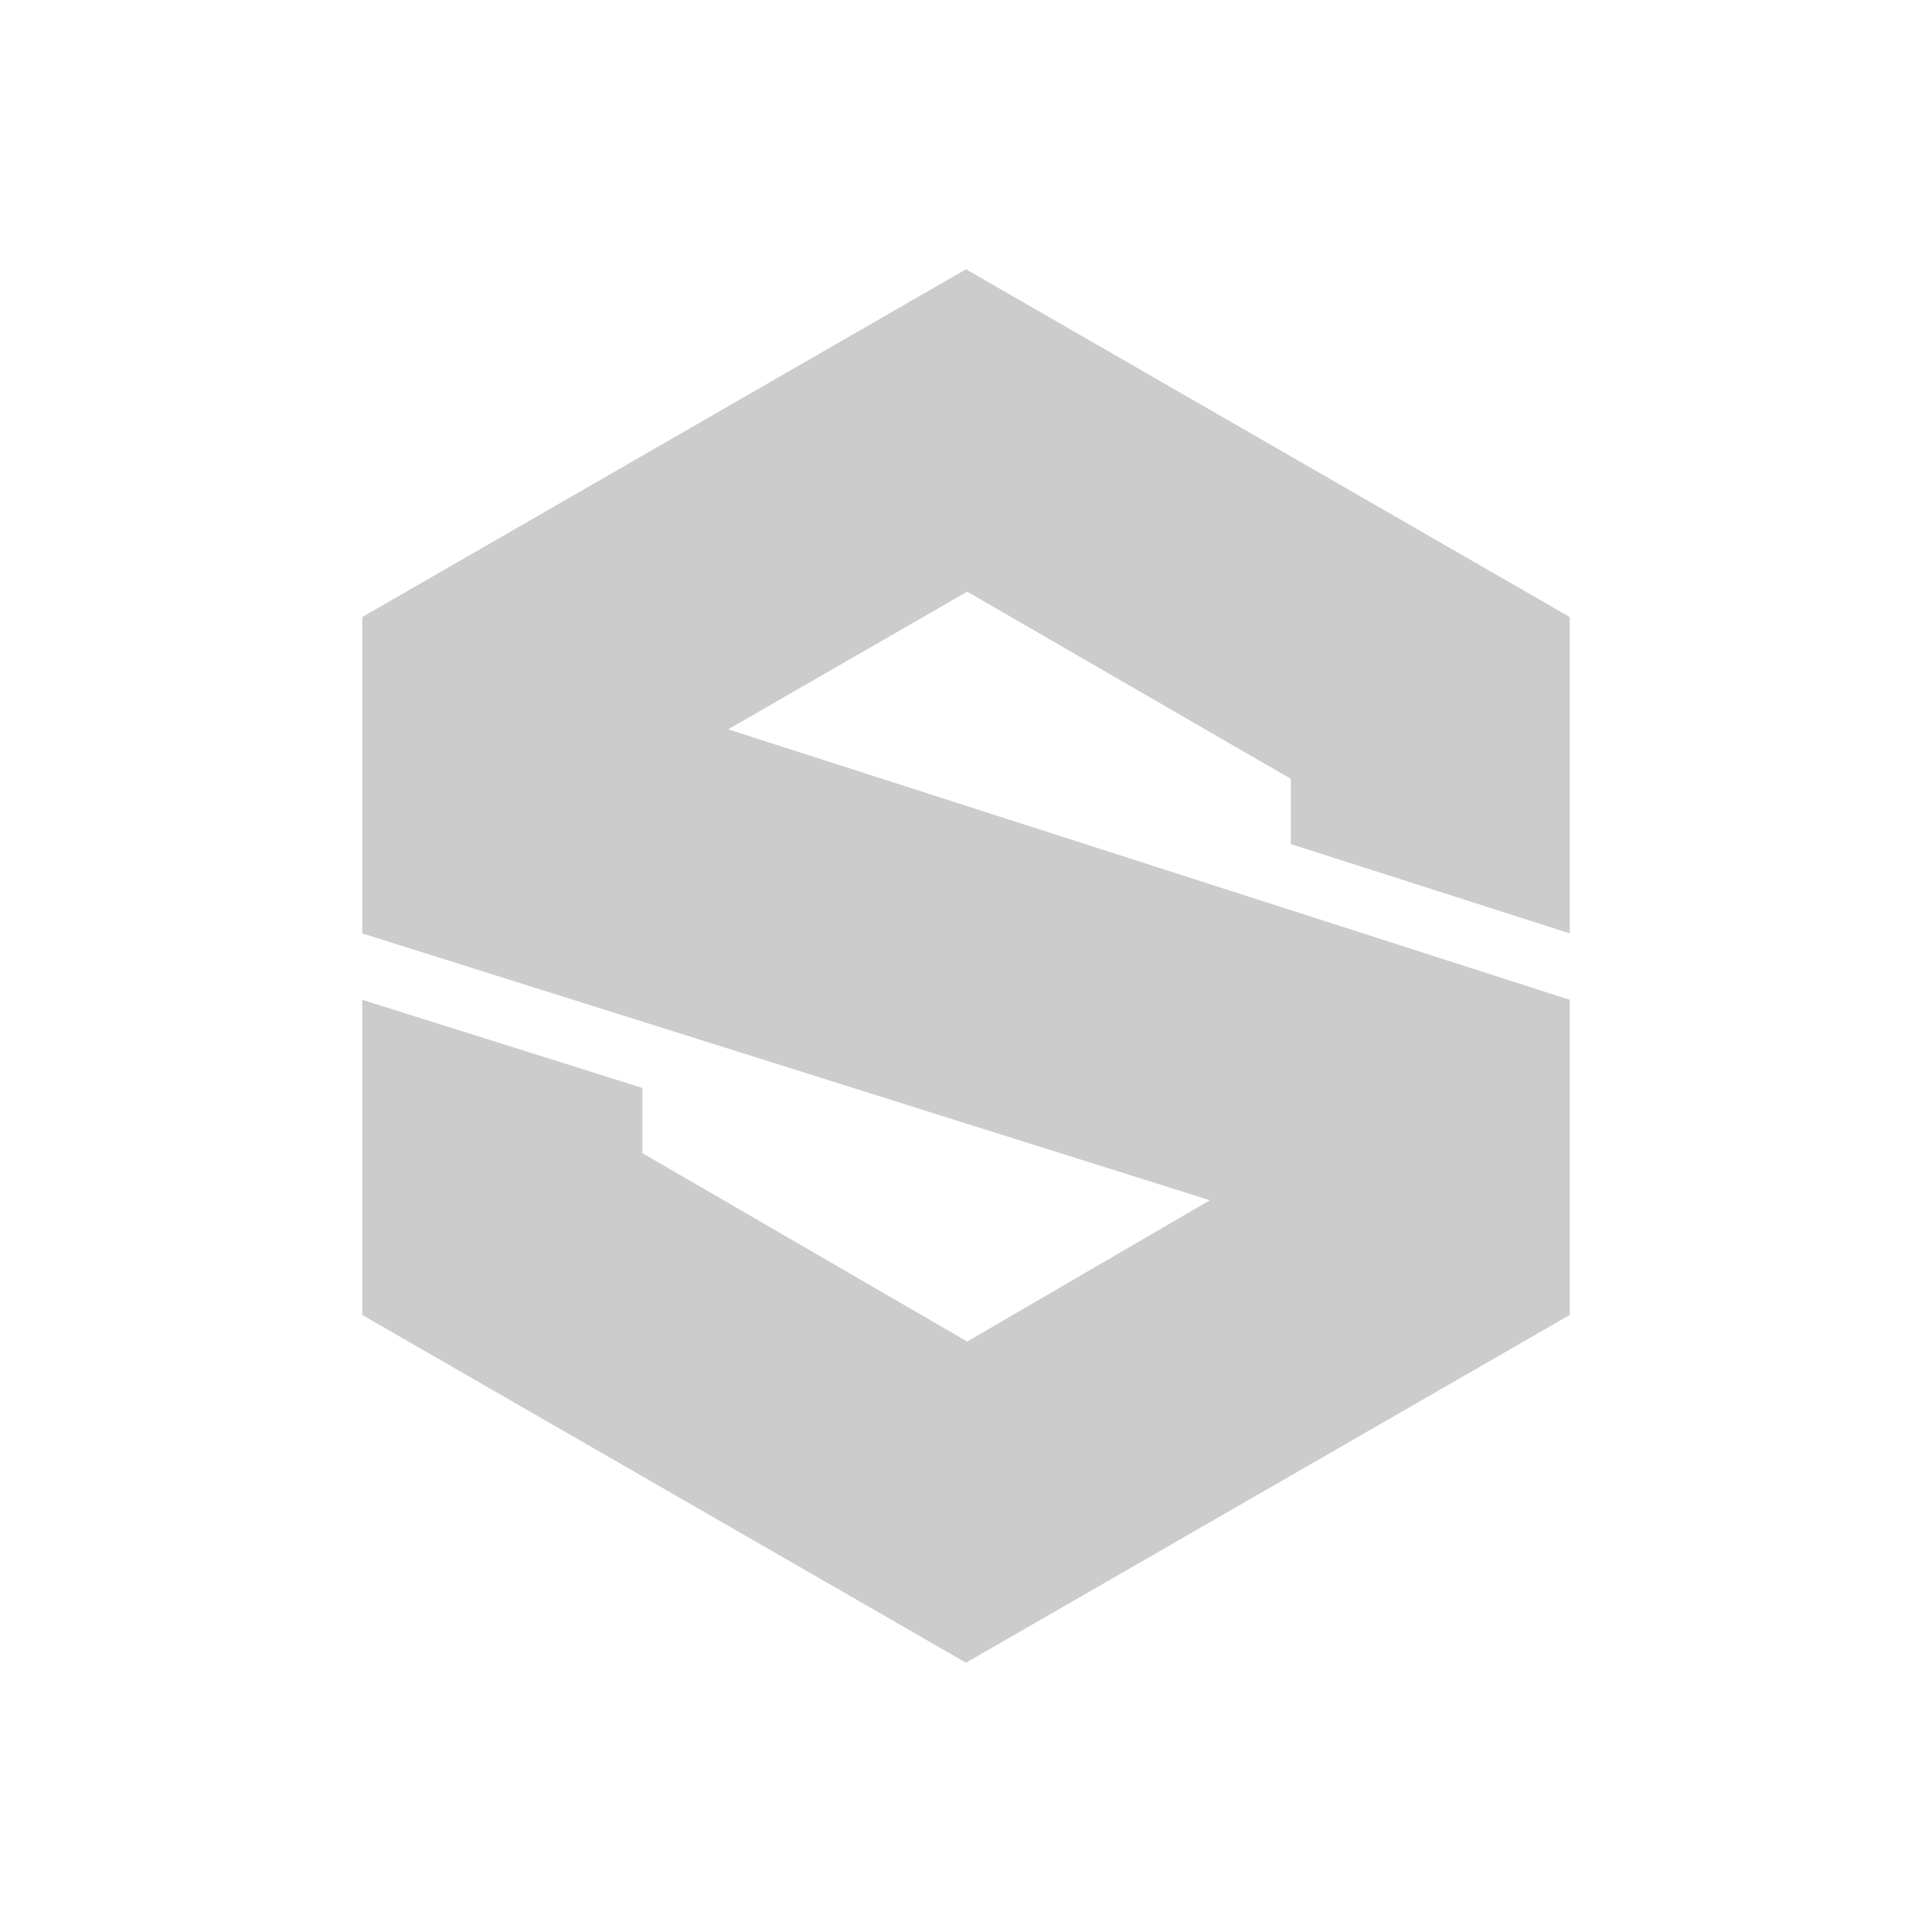
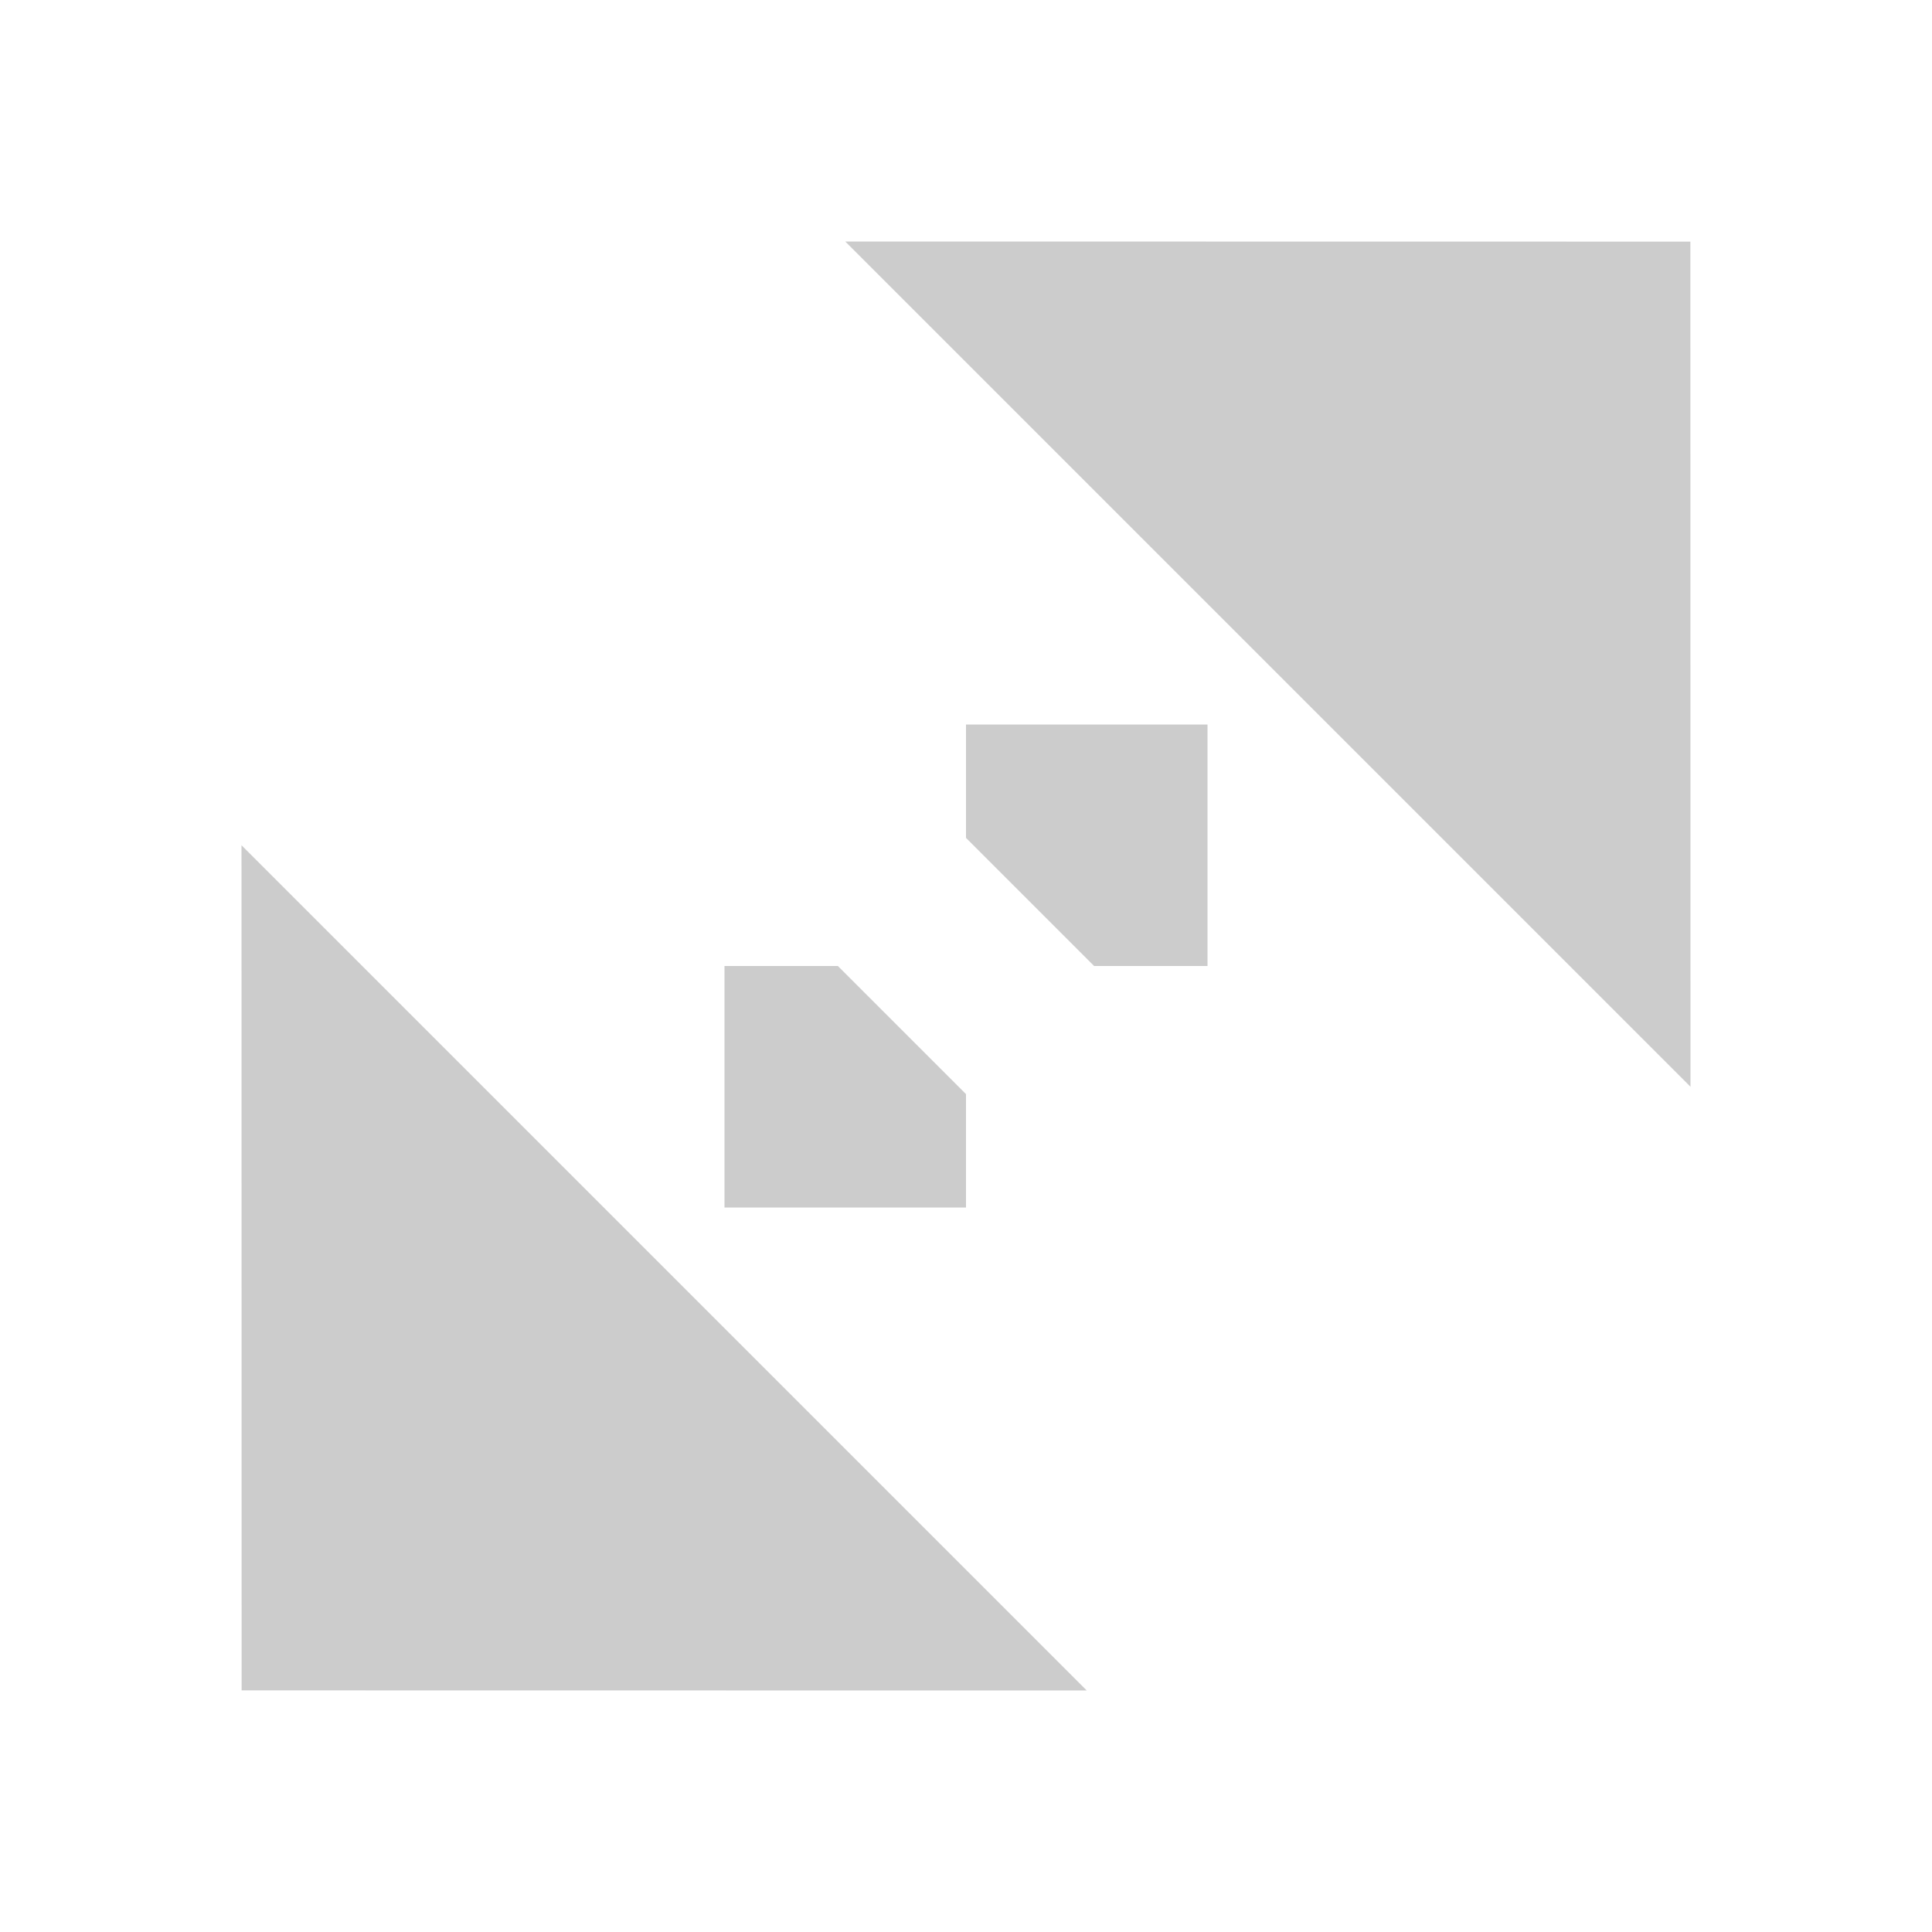
- <svg xmlns="http://www.w3.org/2000/svg" viewBox="0 0 16 16">
-   <g id="Layer_2" data-name="Layer 2">
-     <g id="New_Icons" data-name="New Icons">
-       <g id="Livelink_idle">
-         <g id="effects_substance">
-           <polygon id="effects_substance-2" data-name="effects_substance" points="3 5.11 8 2.23 13 5.11 13 7.73 10.69 6.99 10.69 6.45 8.01 4.9 6.03 6.04 13 8.28 13 10.89 8 13.77 3 10.89 3 8.28 5.32 9.01 5.32 9.55 8.01 11.11 10.02 9.94 3 7.73 3 5.11" style="fill:#ccc" />
-           <rect width="16" height="16" style="fill:none" />
-         </g>
-       </g>
-     </g>
-   </g>
+ <svg xmlns="http://www.w3.org/2000/svg" width="16" height="16" viewBox="0 0 16 16">
+   <polygon points="2 7 9 14 2.001 13.999 2 7" style="fill: #ccc" />
+   <polygon points="7 2 14 9 13.999 2.001 7 2" style="fill: #ccc" />
+   <polygon points="8 6 8 6.939 9.061 8 10 8 10 6 8 6" style="fill: #ccc" />
+   <polygon points="6.939 8 6 8 6 10 8 10 8 9.061 6.939 8" style="fill: #ccc" />
</svg>
